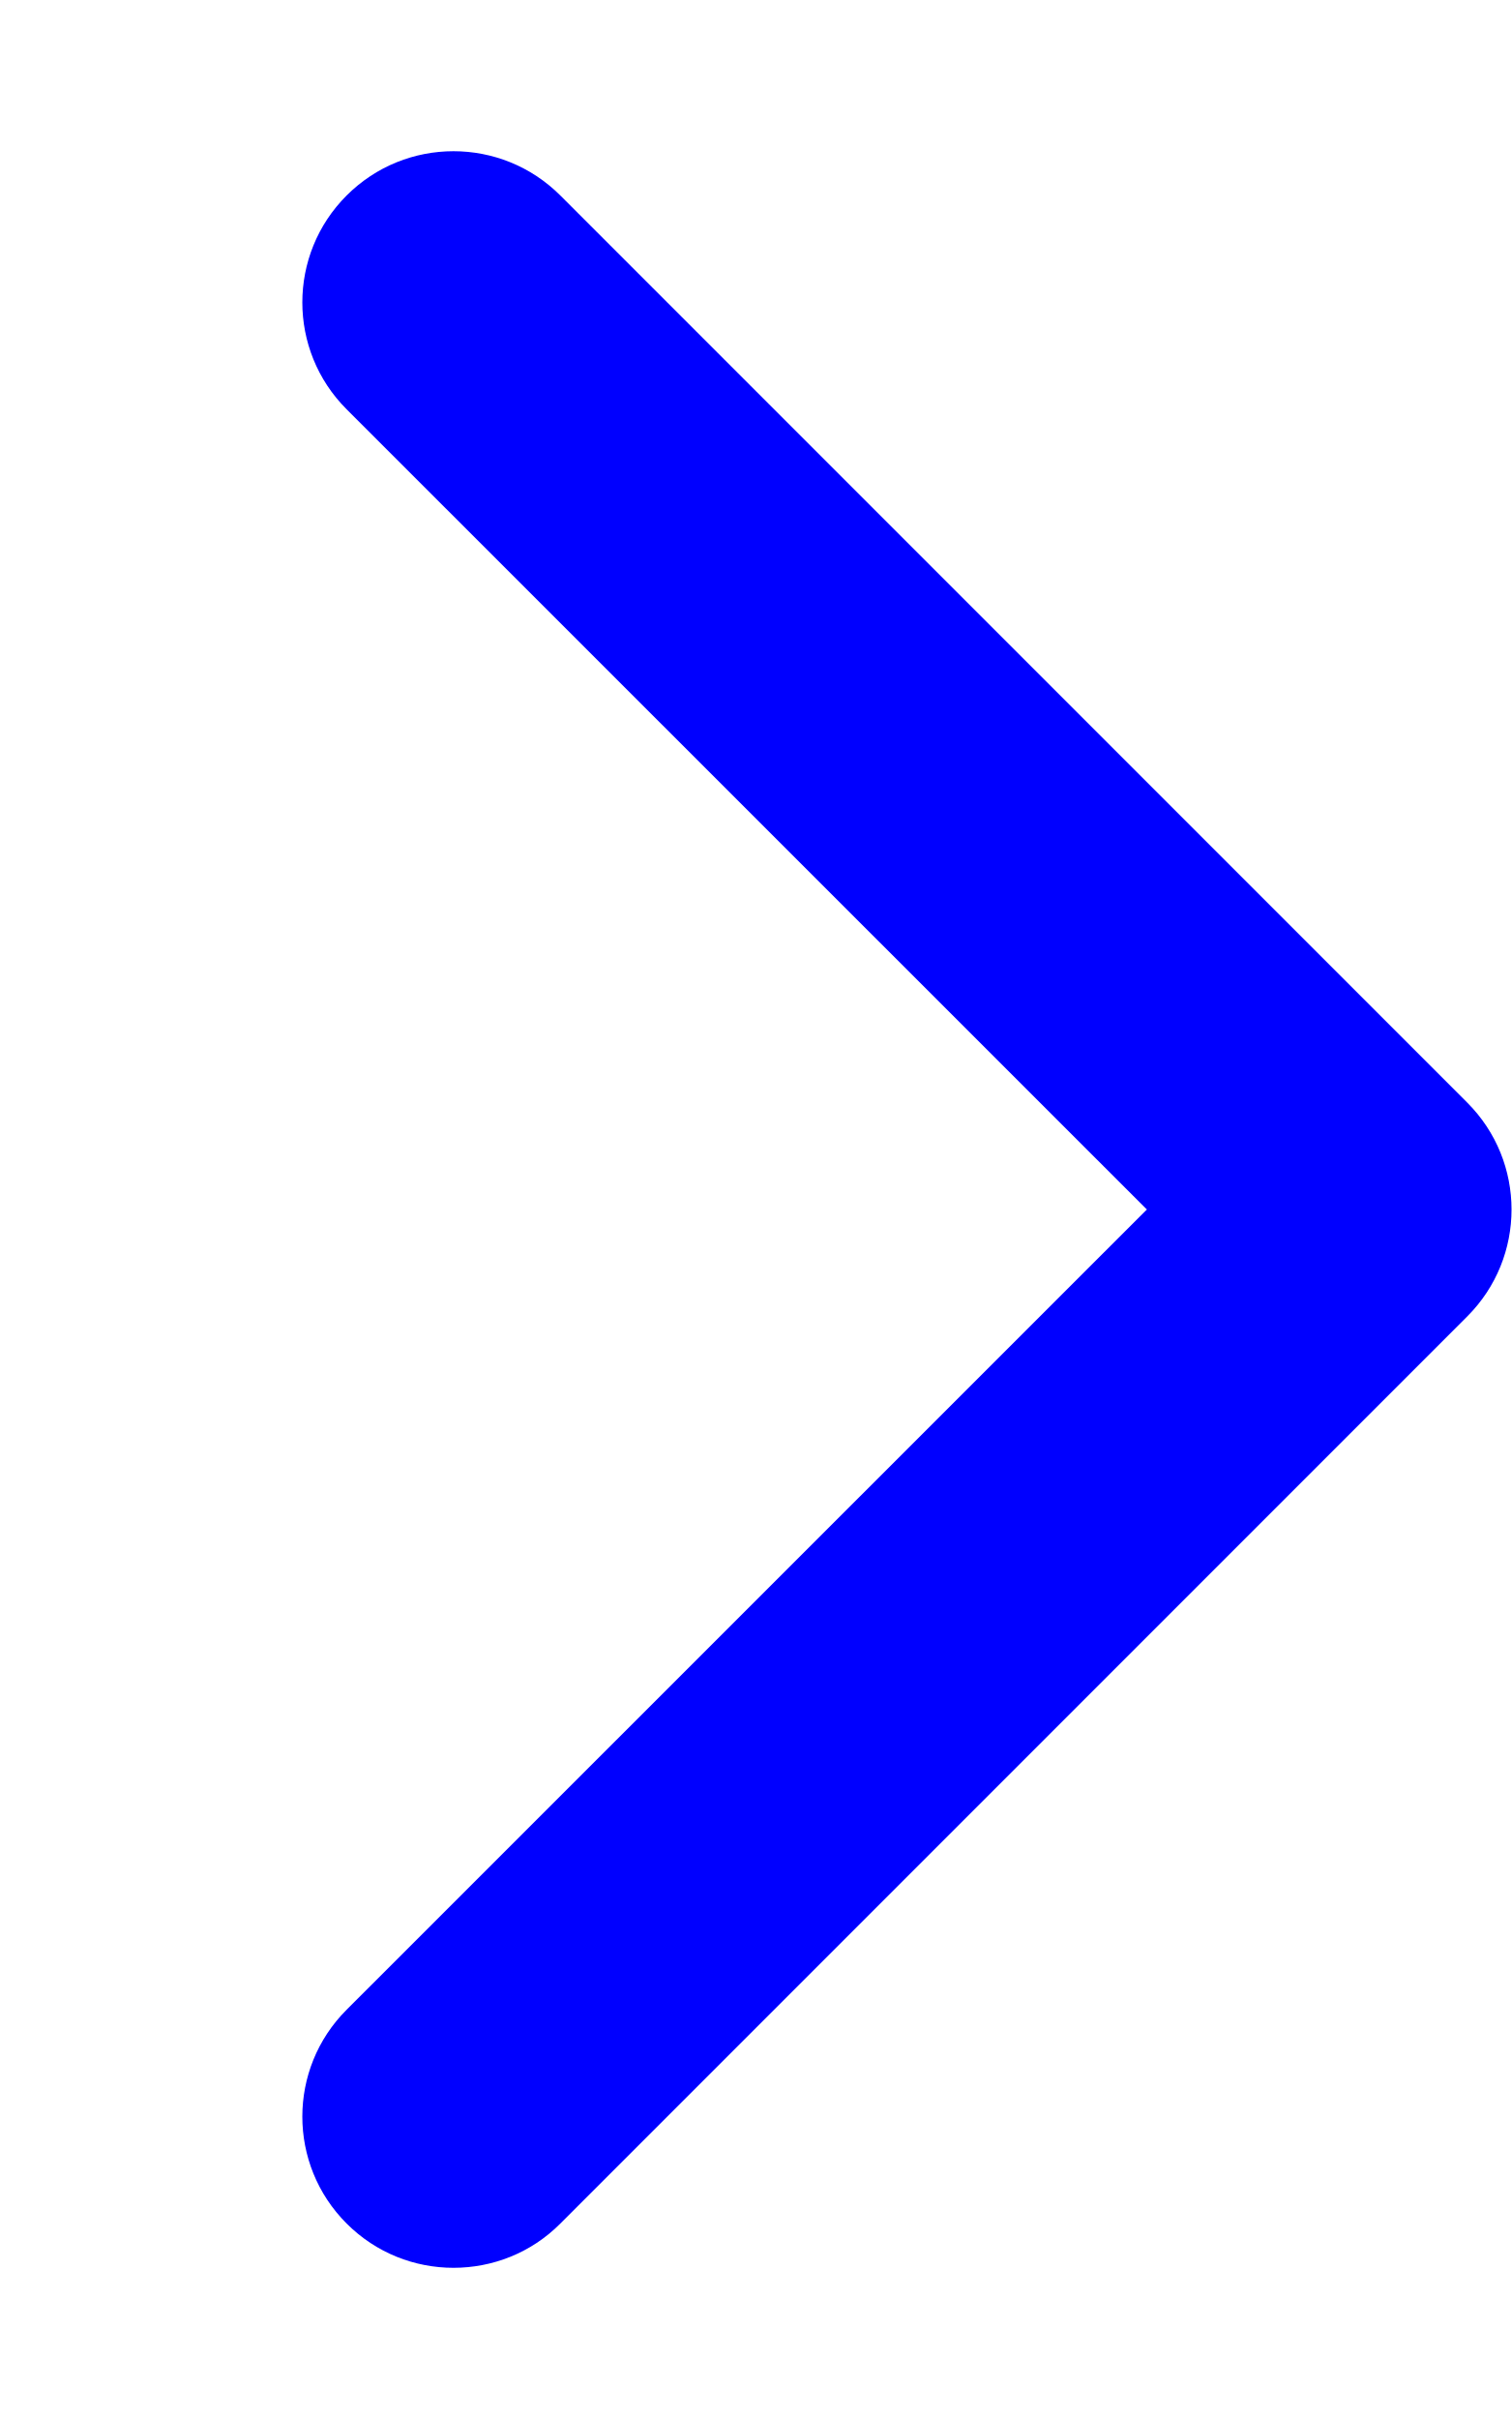
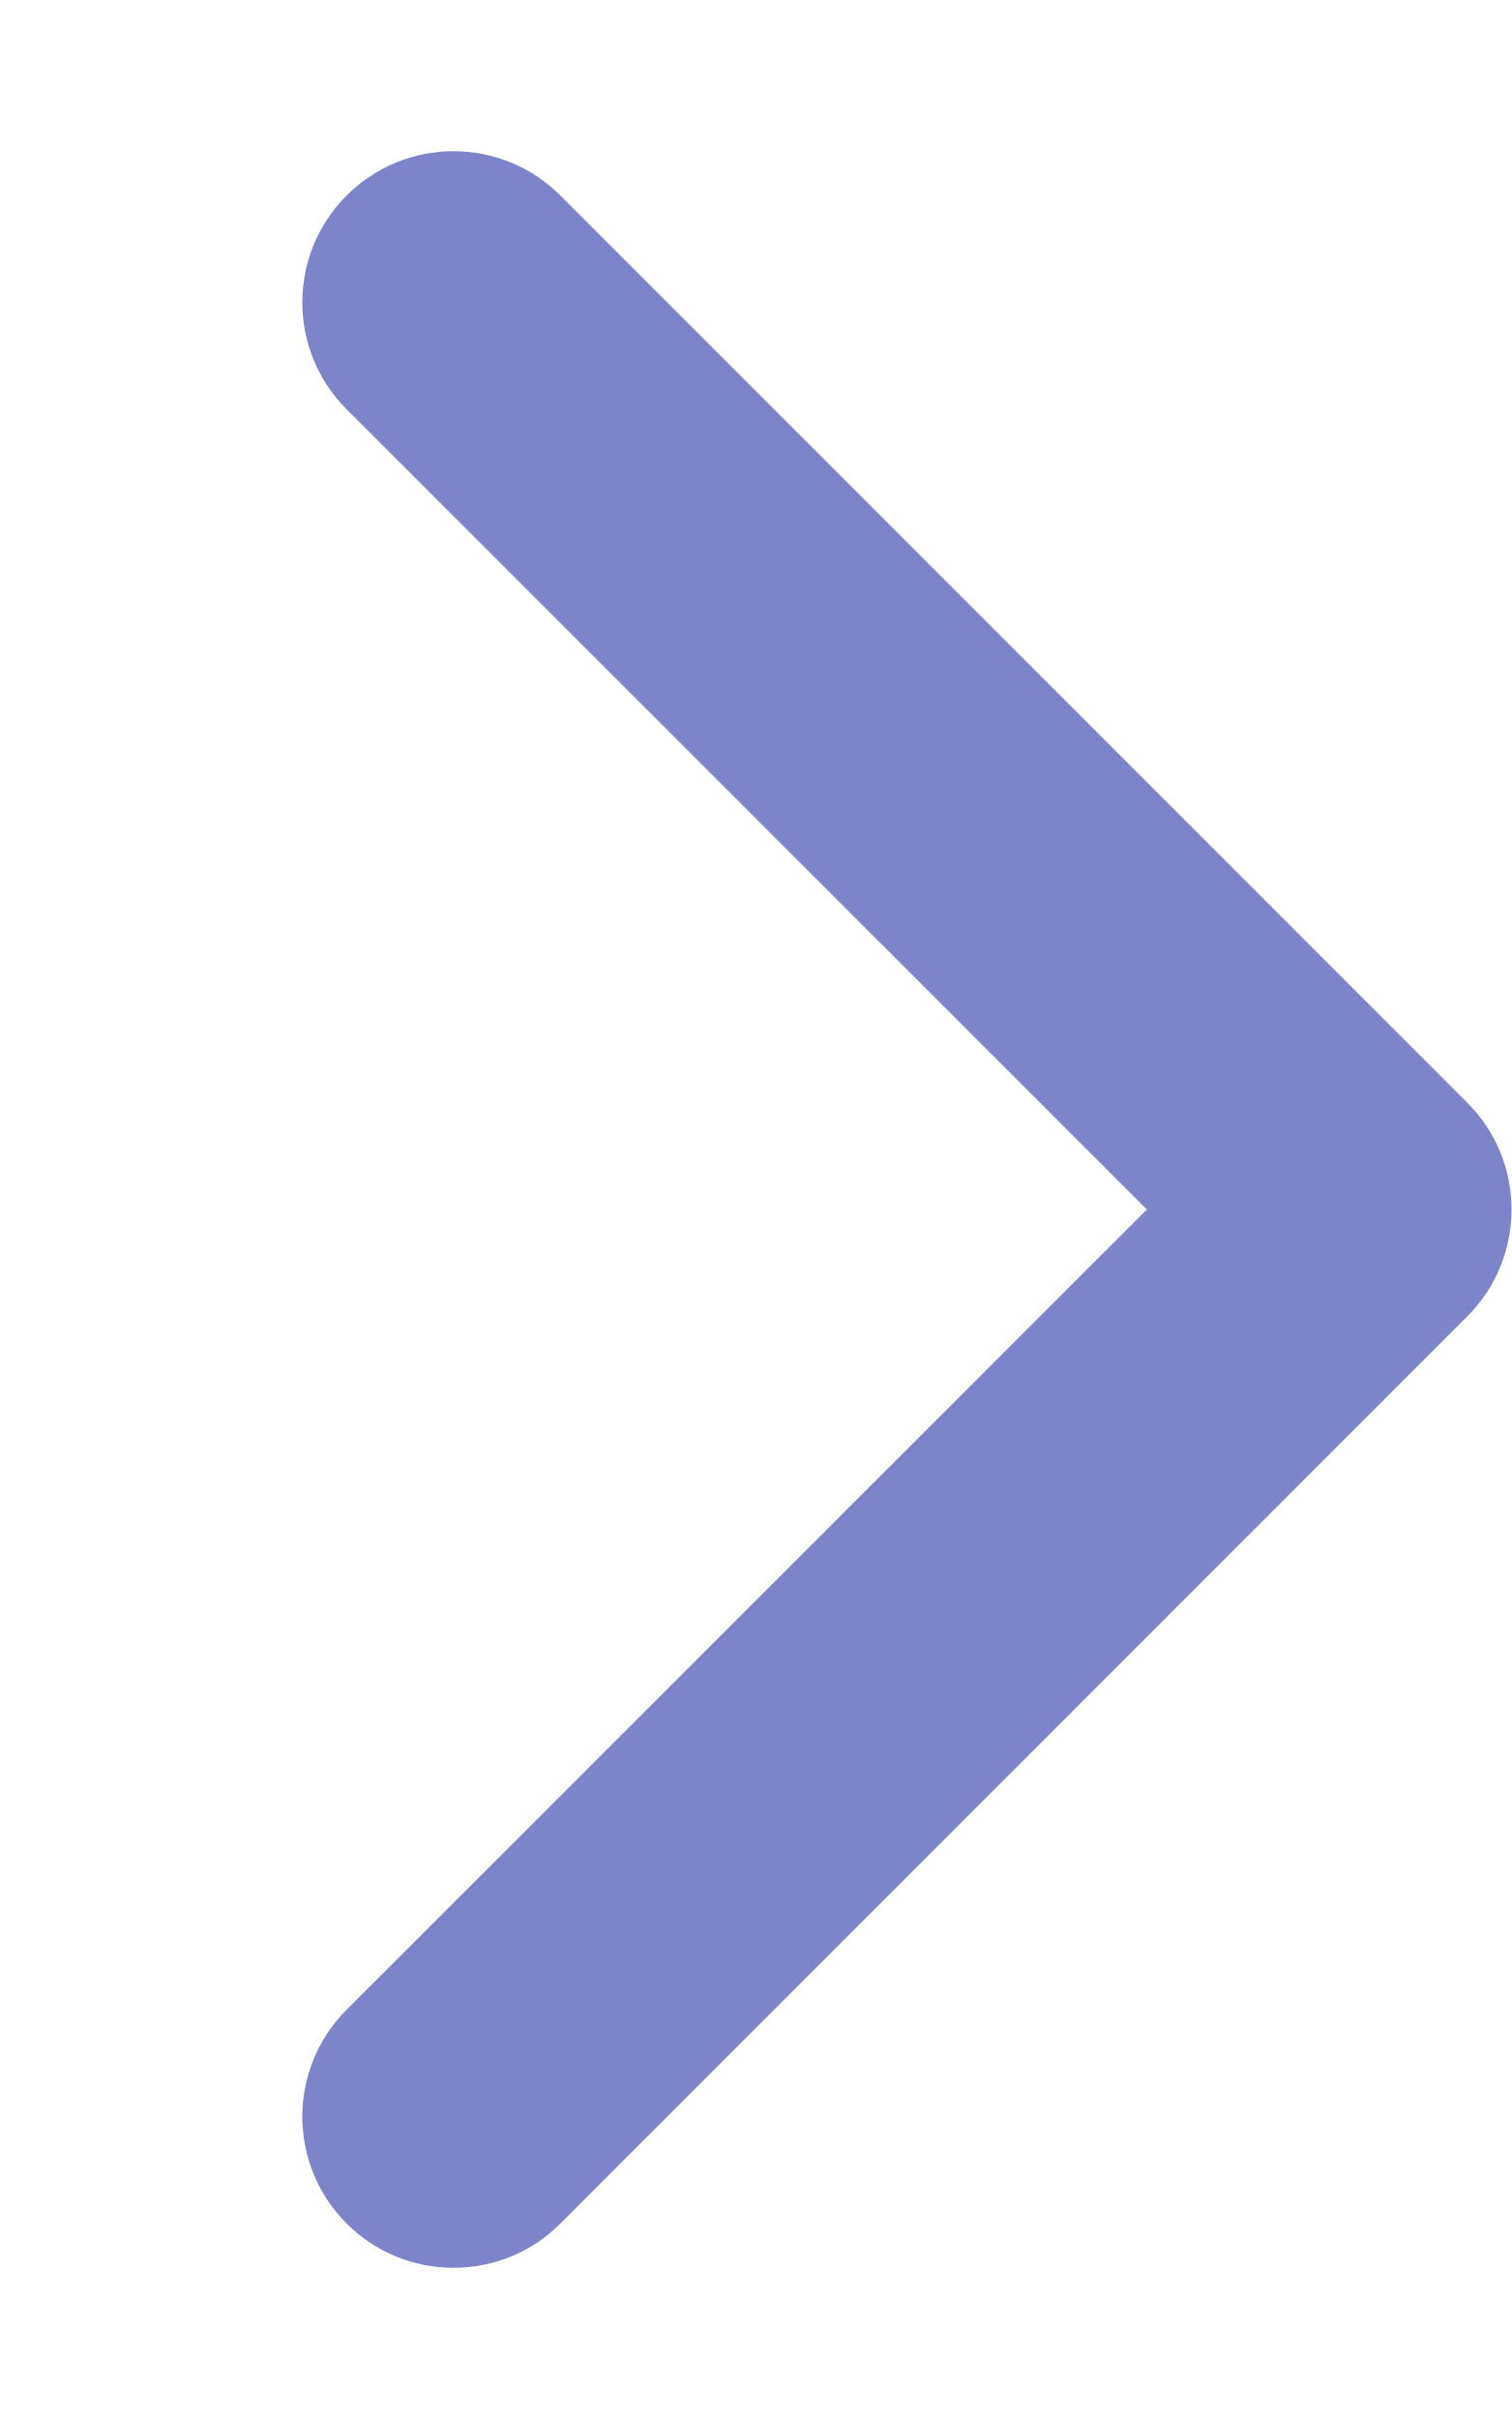
- <svg xmlns="http://www.w3.org/2000/svg" viewBox="0 0 320 512" fill="blue">
+ <svg xmlns="http://www.w3.org/2000/svg" viewBox="0 0 320 512" fill="#7e84c9">
  <path d="M96 480c-8.188 0-16.38-3.125-22.62-9.375c-12.5-12.5-12.5-32.75 0-45.25L242.8 256L73.38 86.63c-12.5-12.5-12.5-32.75 0-45.25s32.75-12.5 45.25 0l192 192c12.5 12.5 12.5 32.75 0 45.25l-192 192C112.4 476.9 104.2 480 96 480z" />
</svg>
